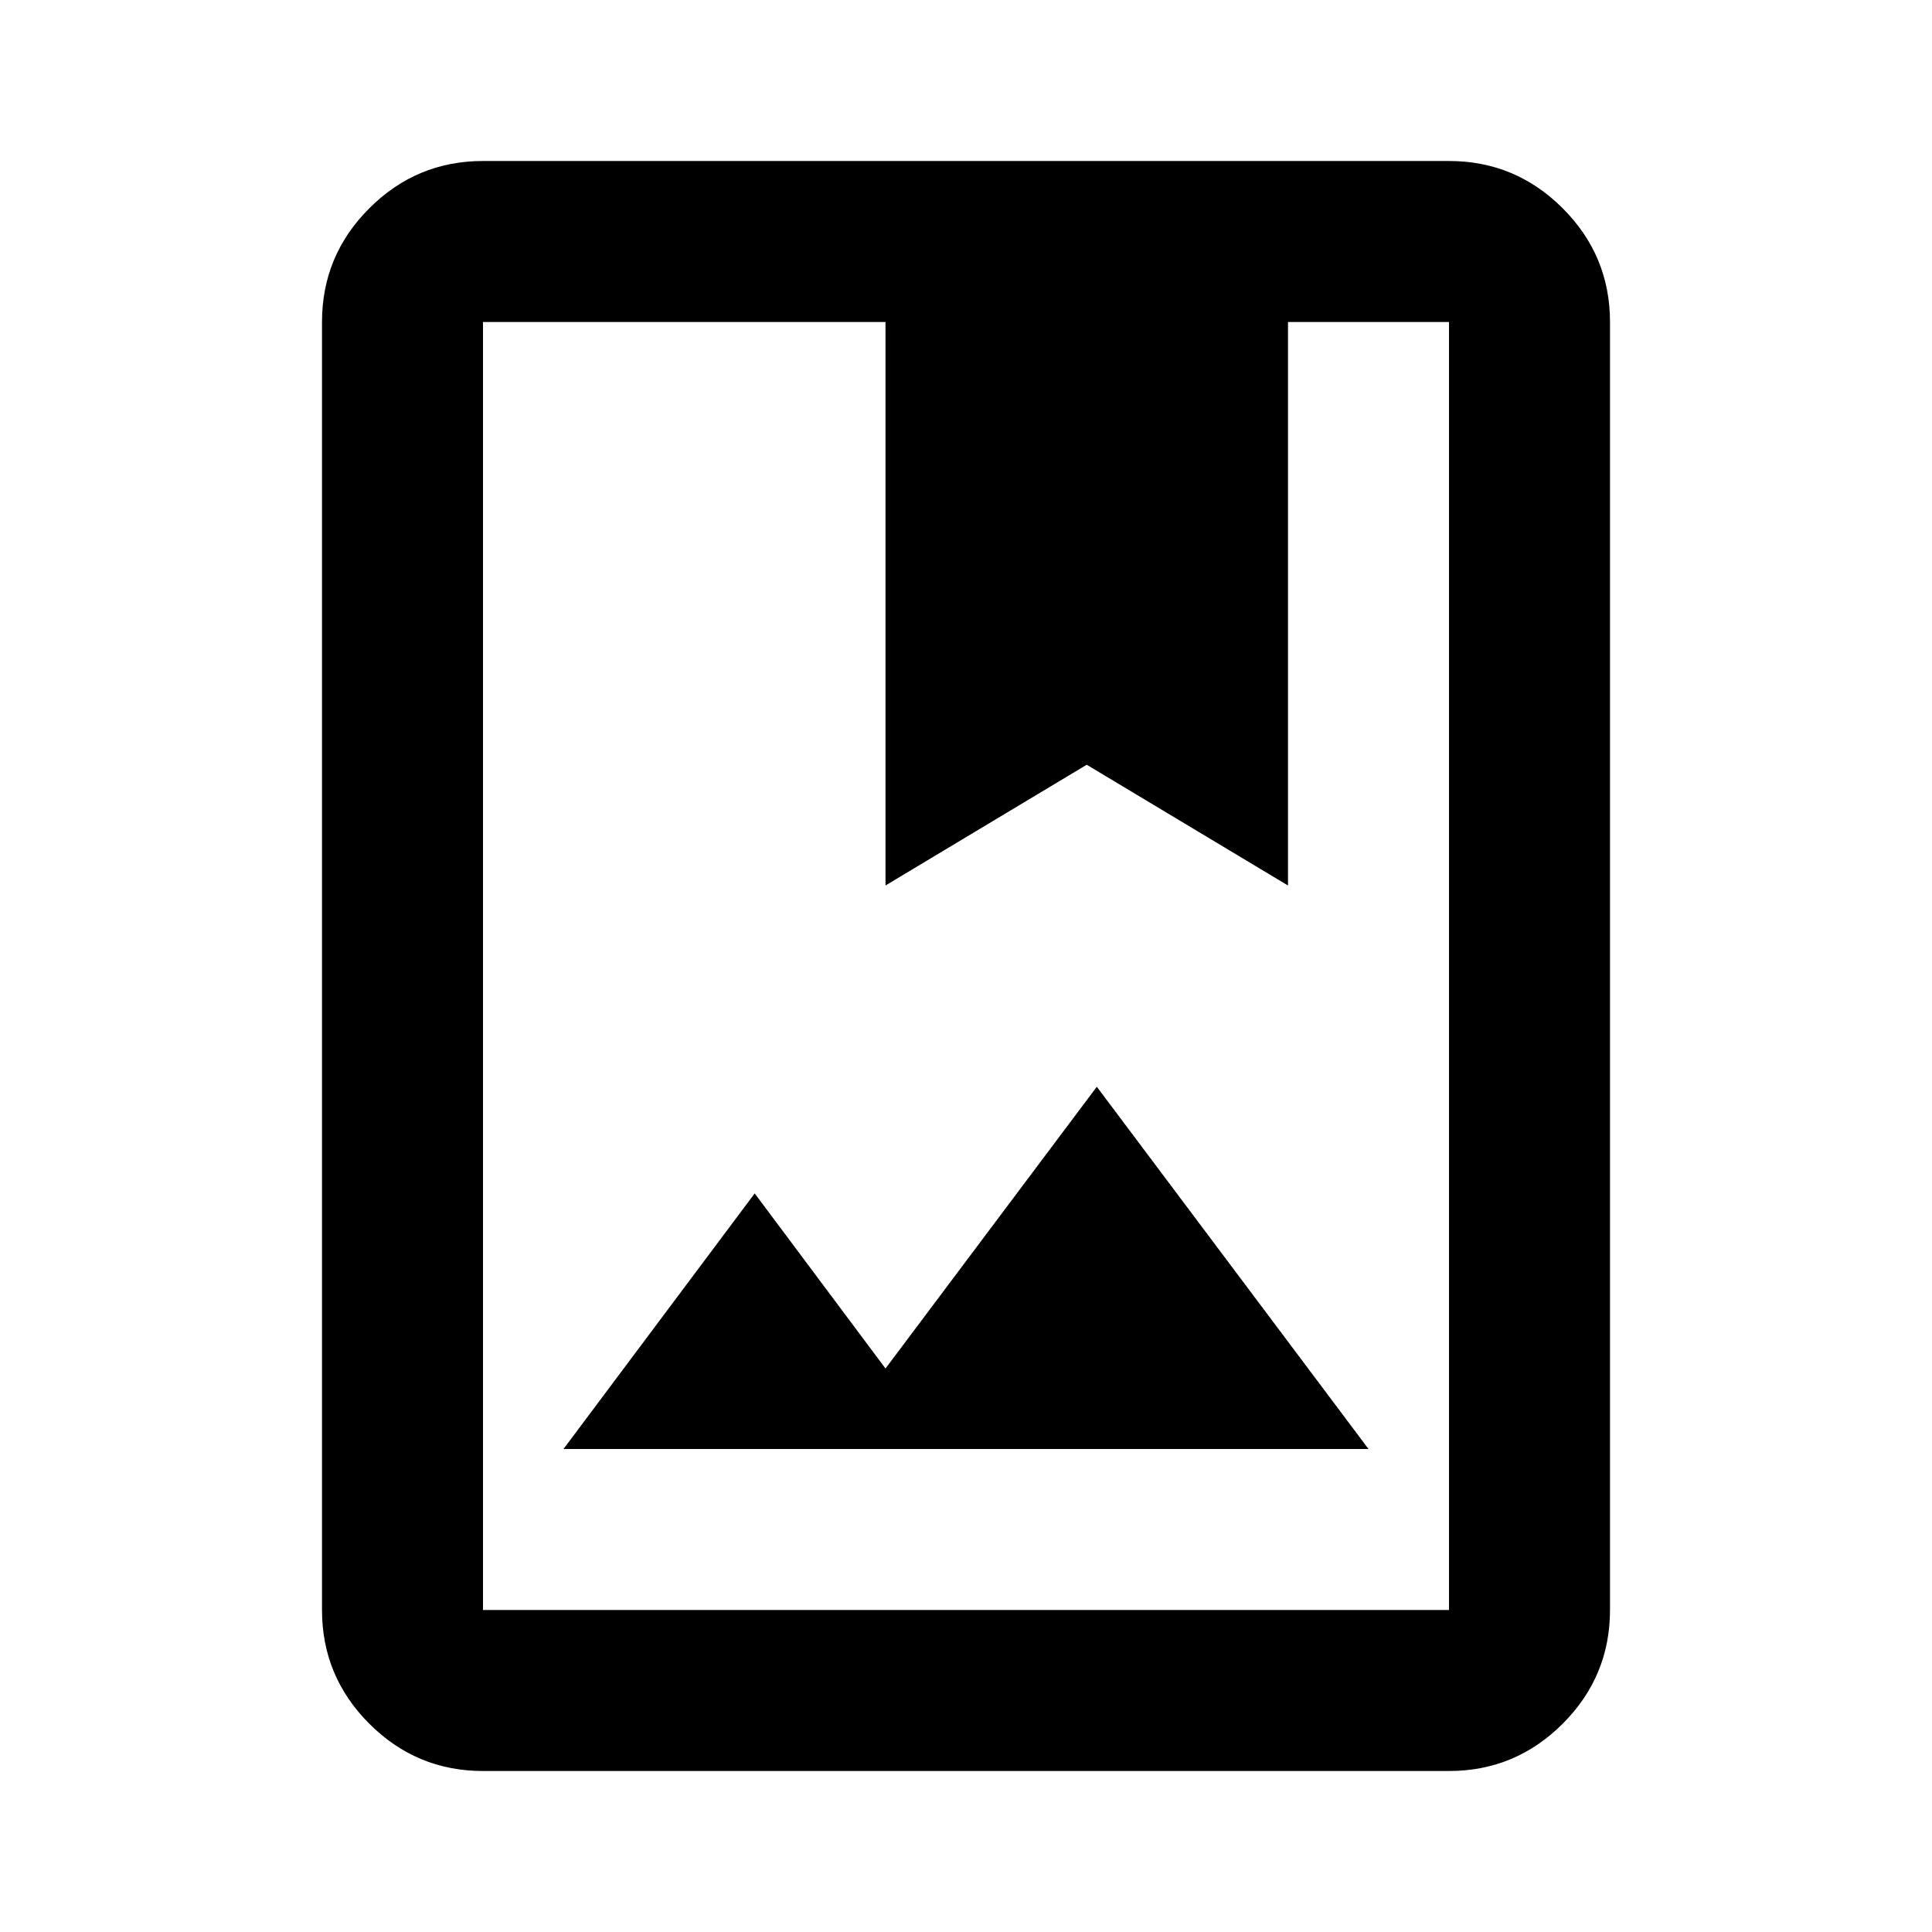
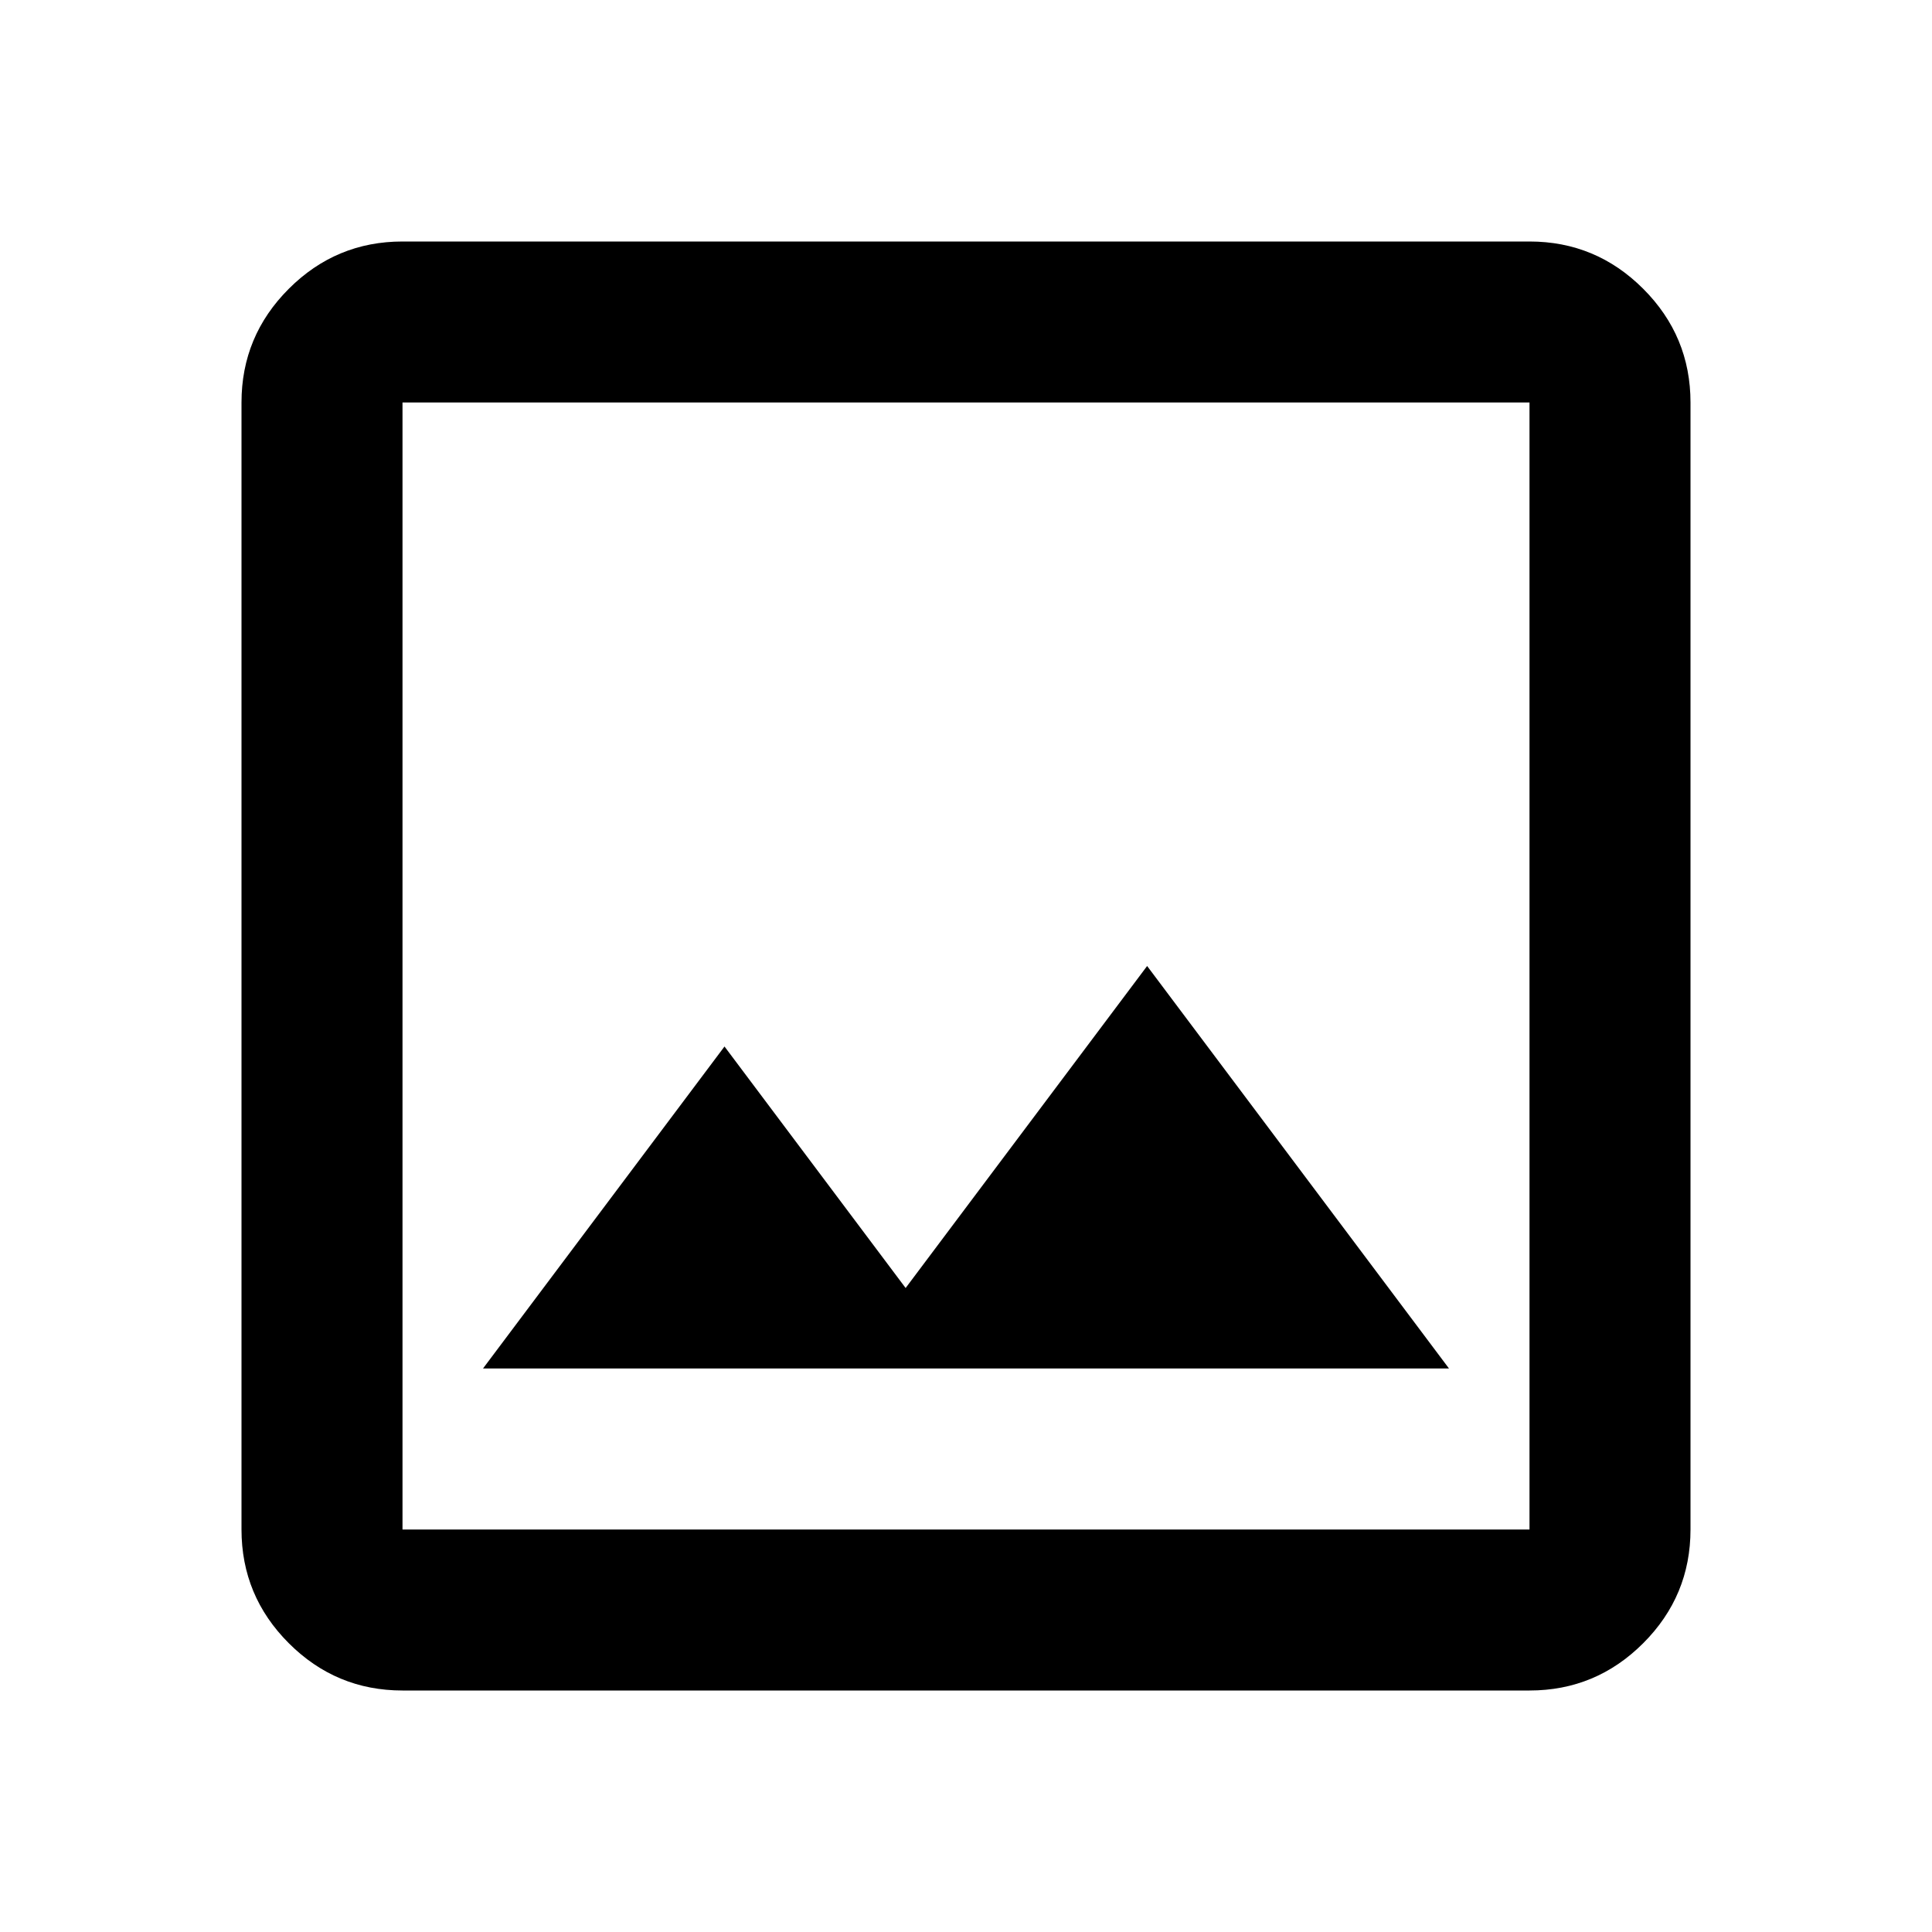
<svg xmlns="http://www.w3.org/2000/svg" viewBox="0 -960 960 960">
-   <path d="M240-80q-33 0-56.5-23.5T160-160v-640q0-33 23.5-56.5T240-880h480q33 0 56.5 23.5T800-800v640q0 33-23.5 56.5T720-80H240Zm0-80h480v-640h-80v280l-100-60-100 60v-280H240v640Zm40-80h400L545-420 440-280l-65-87-95 127Zm-40 80v-640 640Zm200-360 100-60 100 60-100-60-100 60Z" />
+   <path d="M200-120q-33 0-56.5-23.5T120-200v-560q0-33 23.5-56.5T200-840h560q33 0 56.5 23.5T840-760v560q0 33-23.5 56.5T760-120H200Zm0-80h560v-560H200v560Zm40-80h480L570-480 450-320l-90-120-120 160Zm-40 80v-560 560Z" />
</svg>
